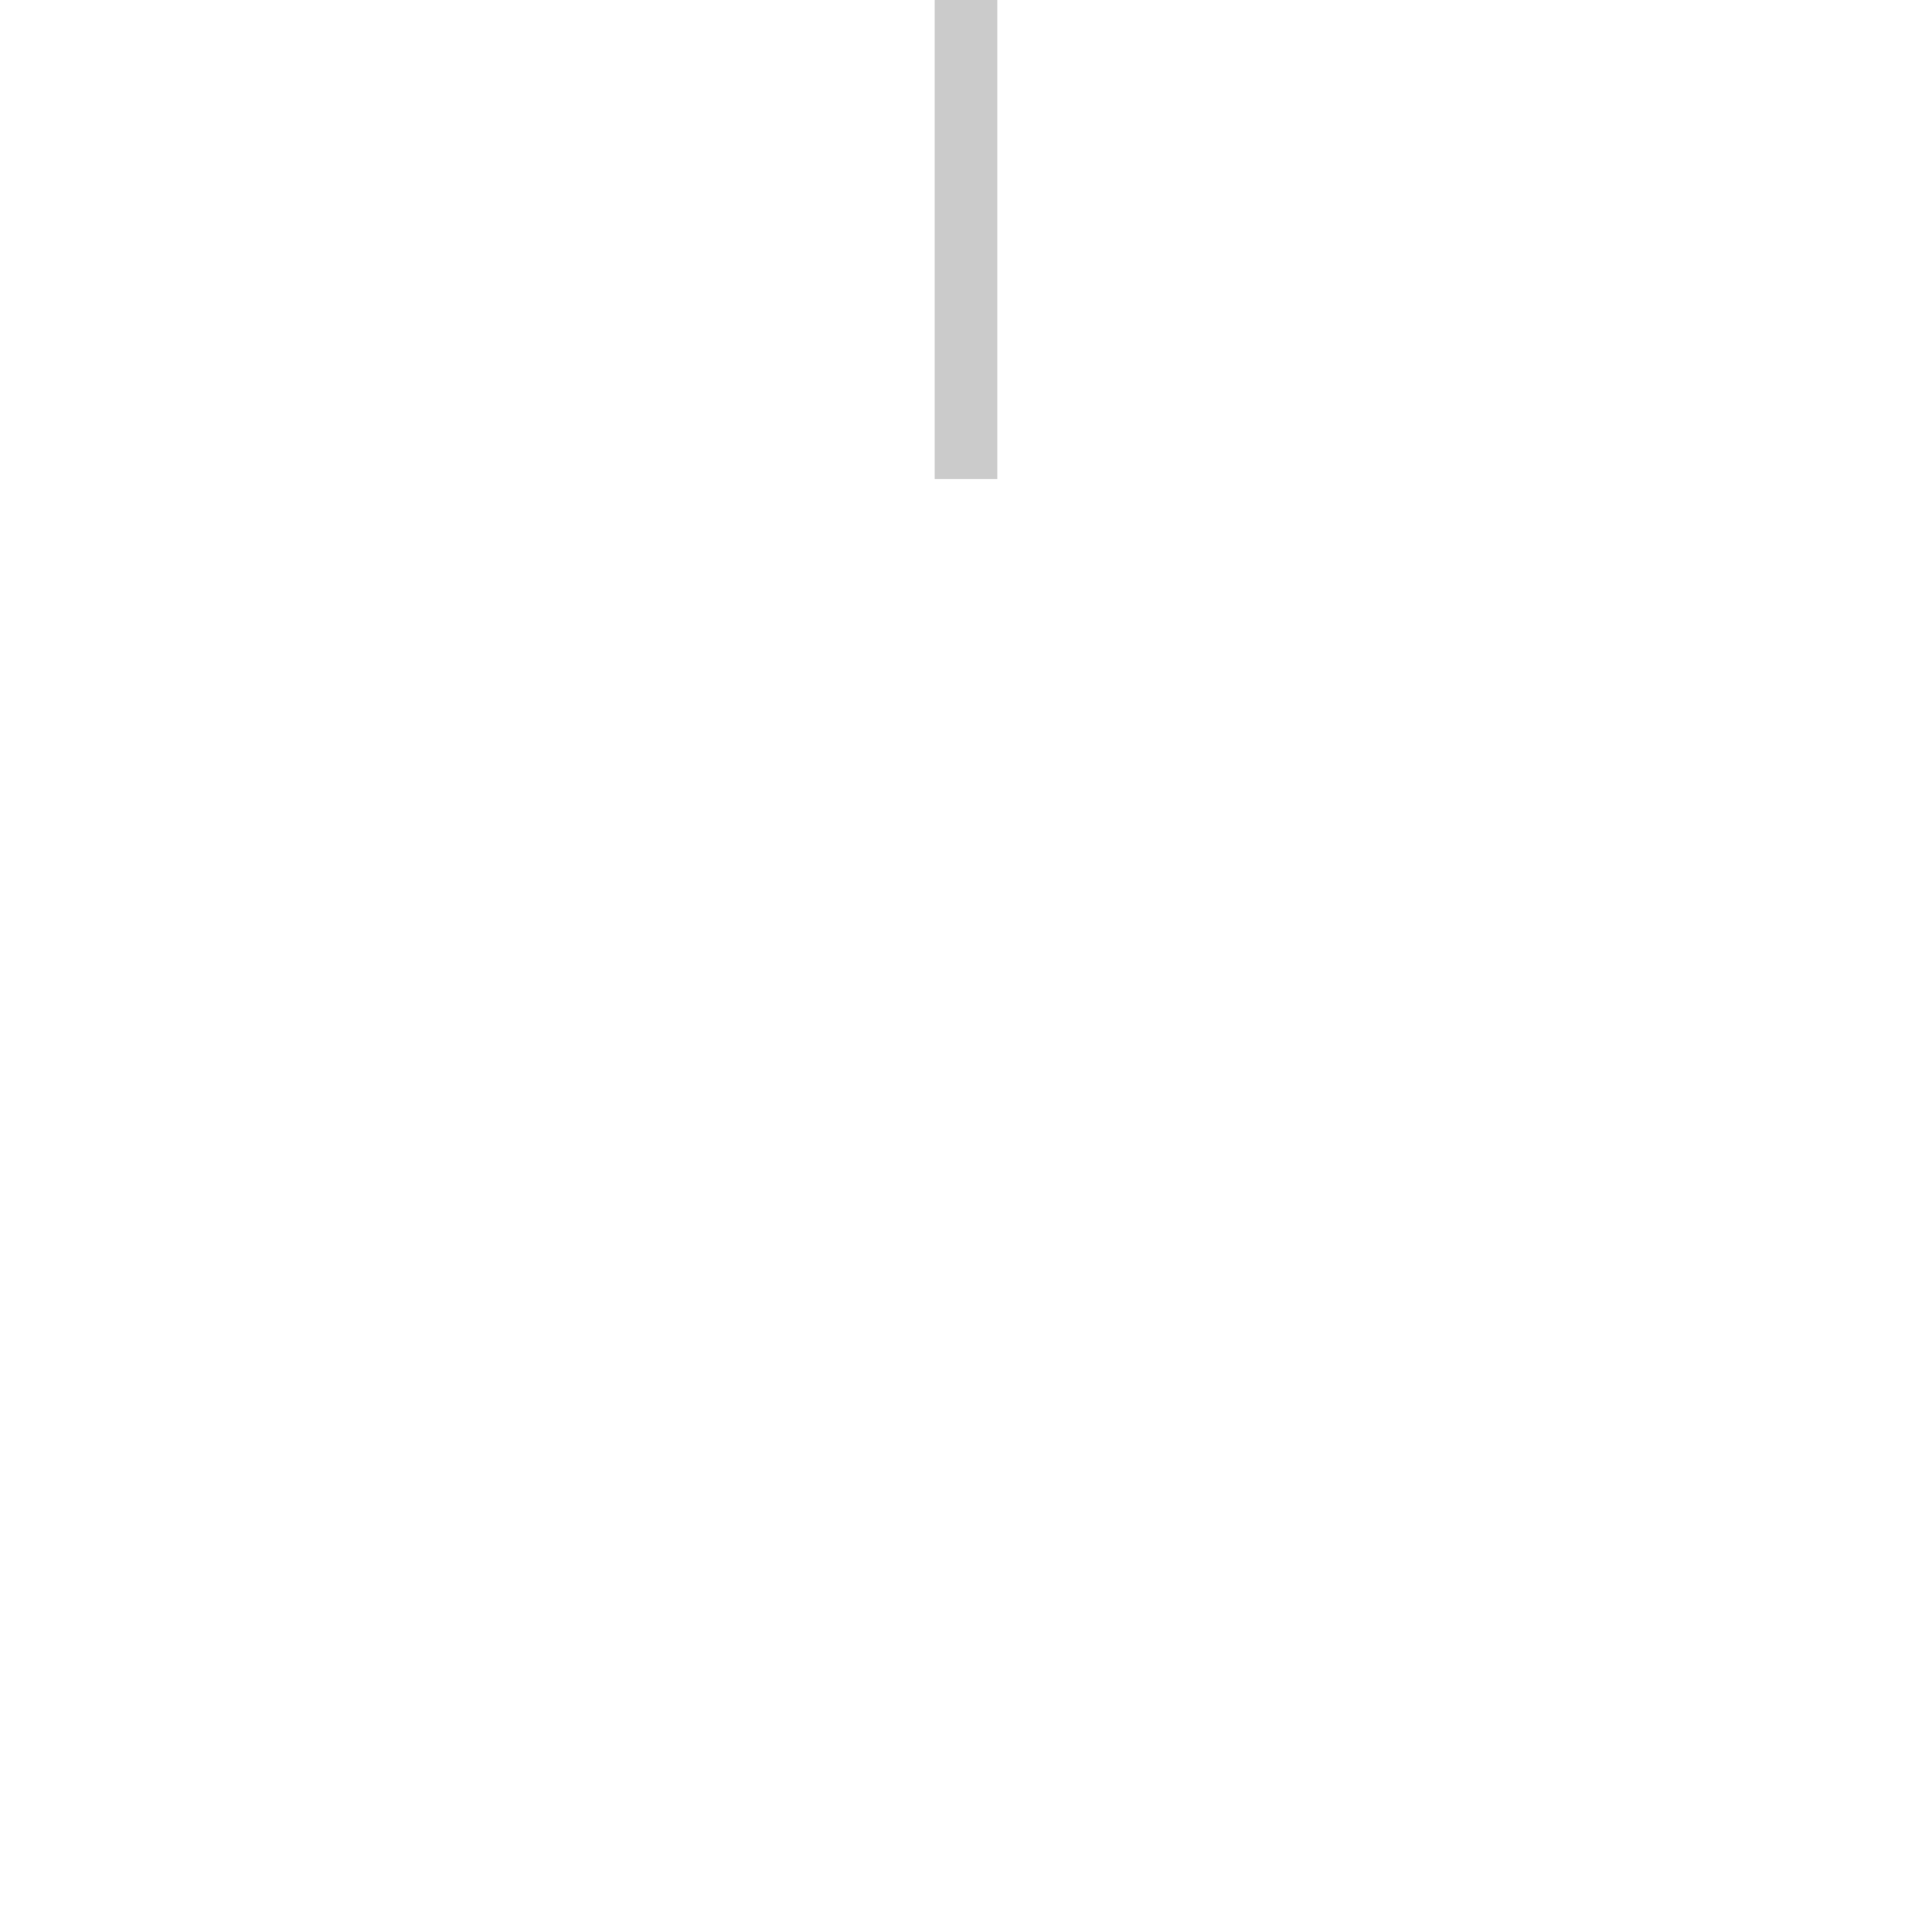
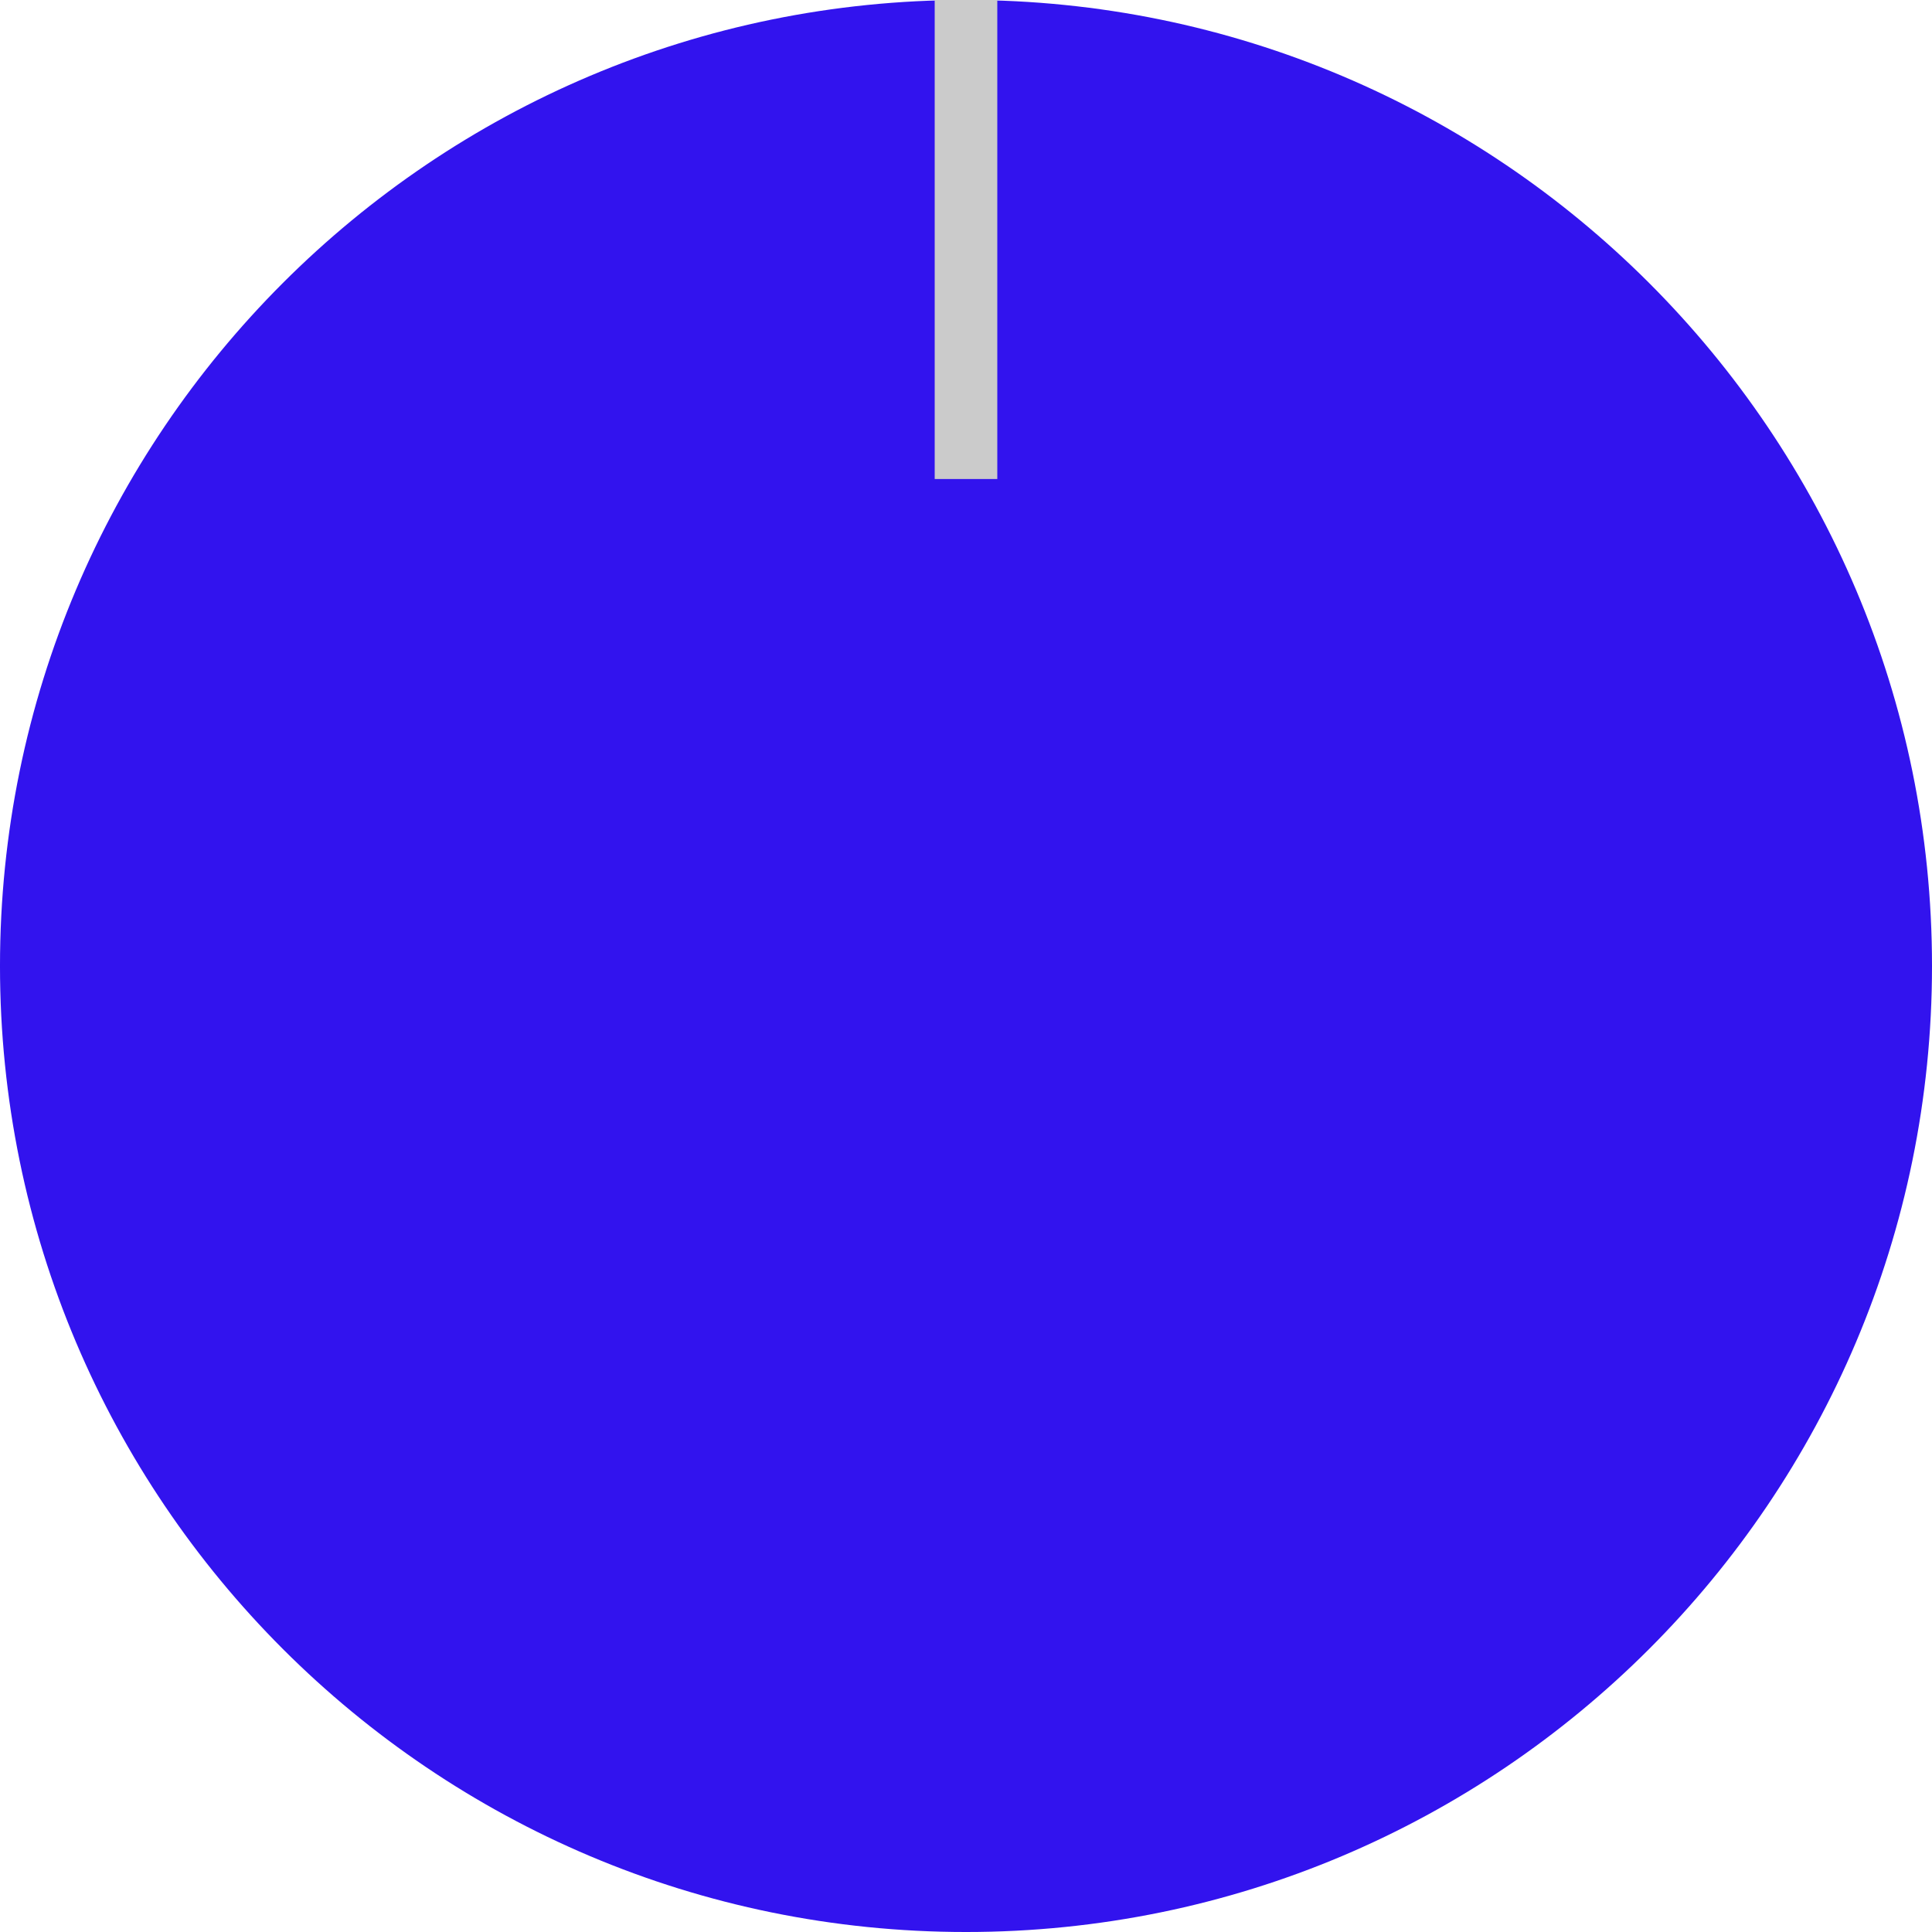
<svg xmlns="http://www.w3.org/2000/svg" width="207.371mm" height="207.371mm" viewBox="0 0 207.371 207.371" version="1.1" id="svg5">
  <defs id="defs2">
    <linearGradient id="linearGradient2960">
      <stop style="stop-color:#0003d2;stop-opacity:1;" offset="0" id="stop2958" />
    </linearGradient>
-     <meshgradient id="meshgradient6228" gradientUnits="userSpaceOnUse" x="32.431" y="31.123">
-       <meshrow id="meshrow20028">
-         <meshpatch id="meshpatch20030">
-           <stop path="c 6.187,-444.824  276.975,54.623  191.781,125.961" style="stop-color:#ffffff;stop-opacity:1" id="stop20032" />
-           <stop path="c -82.483,165.179  60.73,14.915  -183.646,156.181" style="stop-color:#0003d2;stop-opacity:1" id="stop20034" />
-           <stop path="c -345.535,430.038  -19.817,-99.344  -60.308,-139.837" style="stop-color:#ffffff;stop-opacity:1" id="stop20036" />
-           <stop path="c -40.49,-40.492  -336.871,-117.417  52.173,-142.305" style="stop-color:#0003d2;stop-opacity:1" id="stop20038" />
-         </meshpatch>
-       </meshrow>
-     </meshgradient>
  </defs>
  <g id="layer1" transform="translate(-2.06253,-0.7538223)">
-     <circle style="fill:url(#meshgradient6228);fill-opacity:1;fill-rule:evenodd;stroke-width:0.424;stroke-linecap:round;stroke-linejoin:round;paint-order:markers fill stroke" id="path63" cx="105.748" cy="104.439" r="103.686" />
+     <circle style="fill:#3213ee;fill-opacity:1;fill-rule:evenodd;stroke-width:0.424;stroke-linecap:round;stroke-linejoin:round;paint-order:markers fill stroke" id="path63" cx="105.748" cy="104.439" r="103.686" />
    <rect style="fill:#cbcbcb;fill-opacity:1;fill-rule:evenodd;stroke-width:0.146;stroke-linecap:round;stroke-linejoin:round;paint-order:markers fill stroke" id="rect11150" width="6.719" height="51.416" x="102.388" y="0.754" />
  </g>
</svg>
